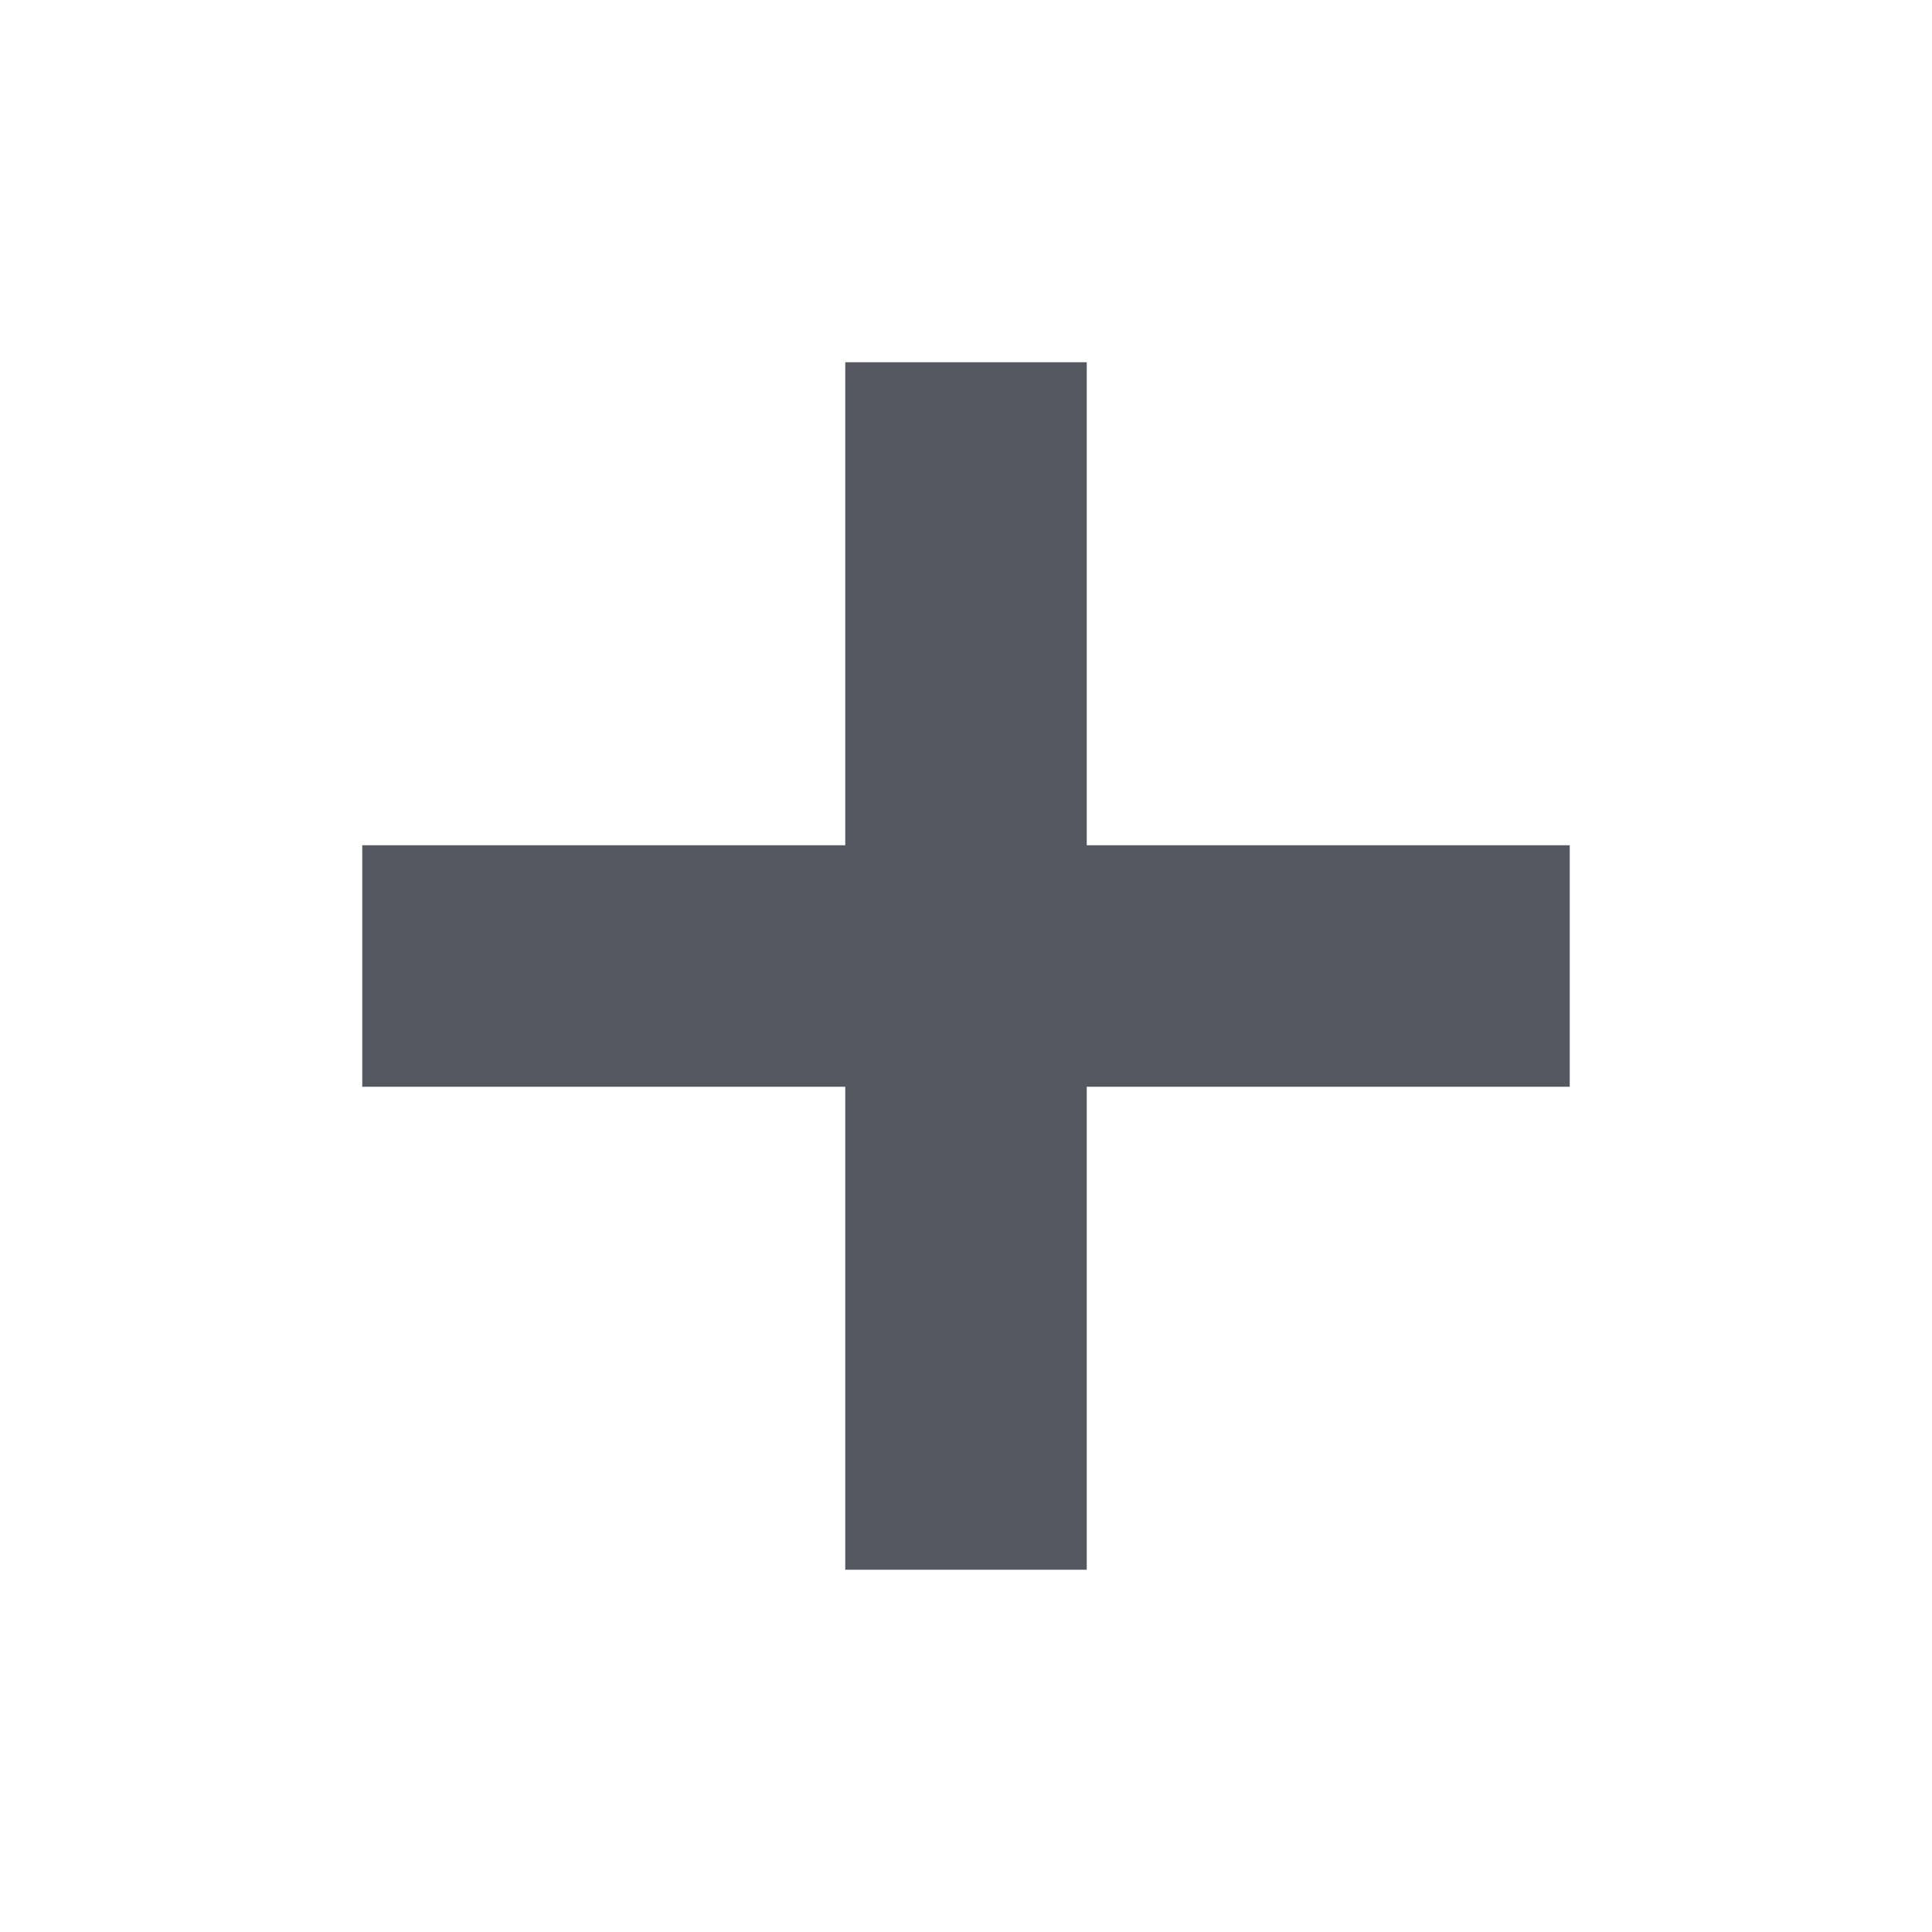
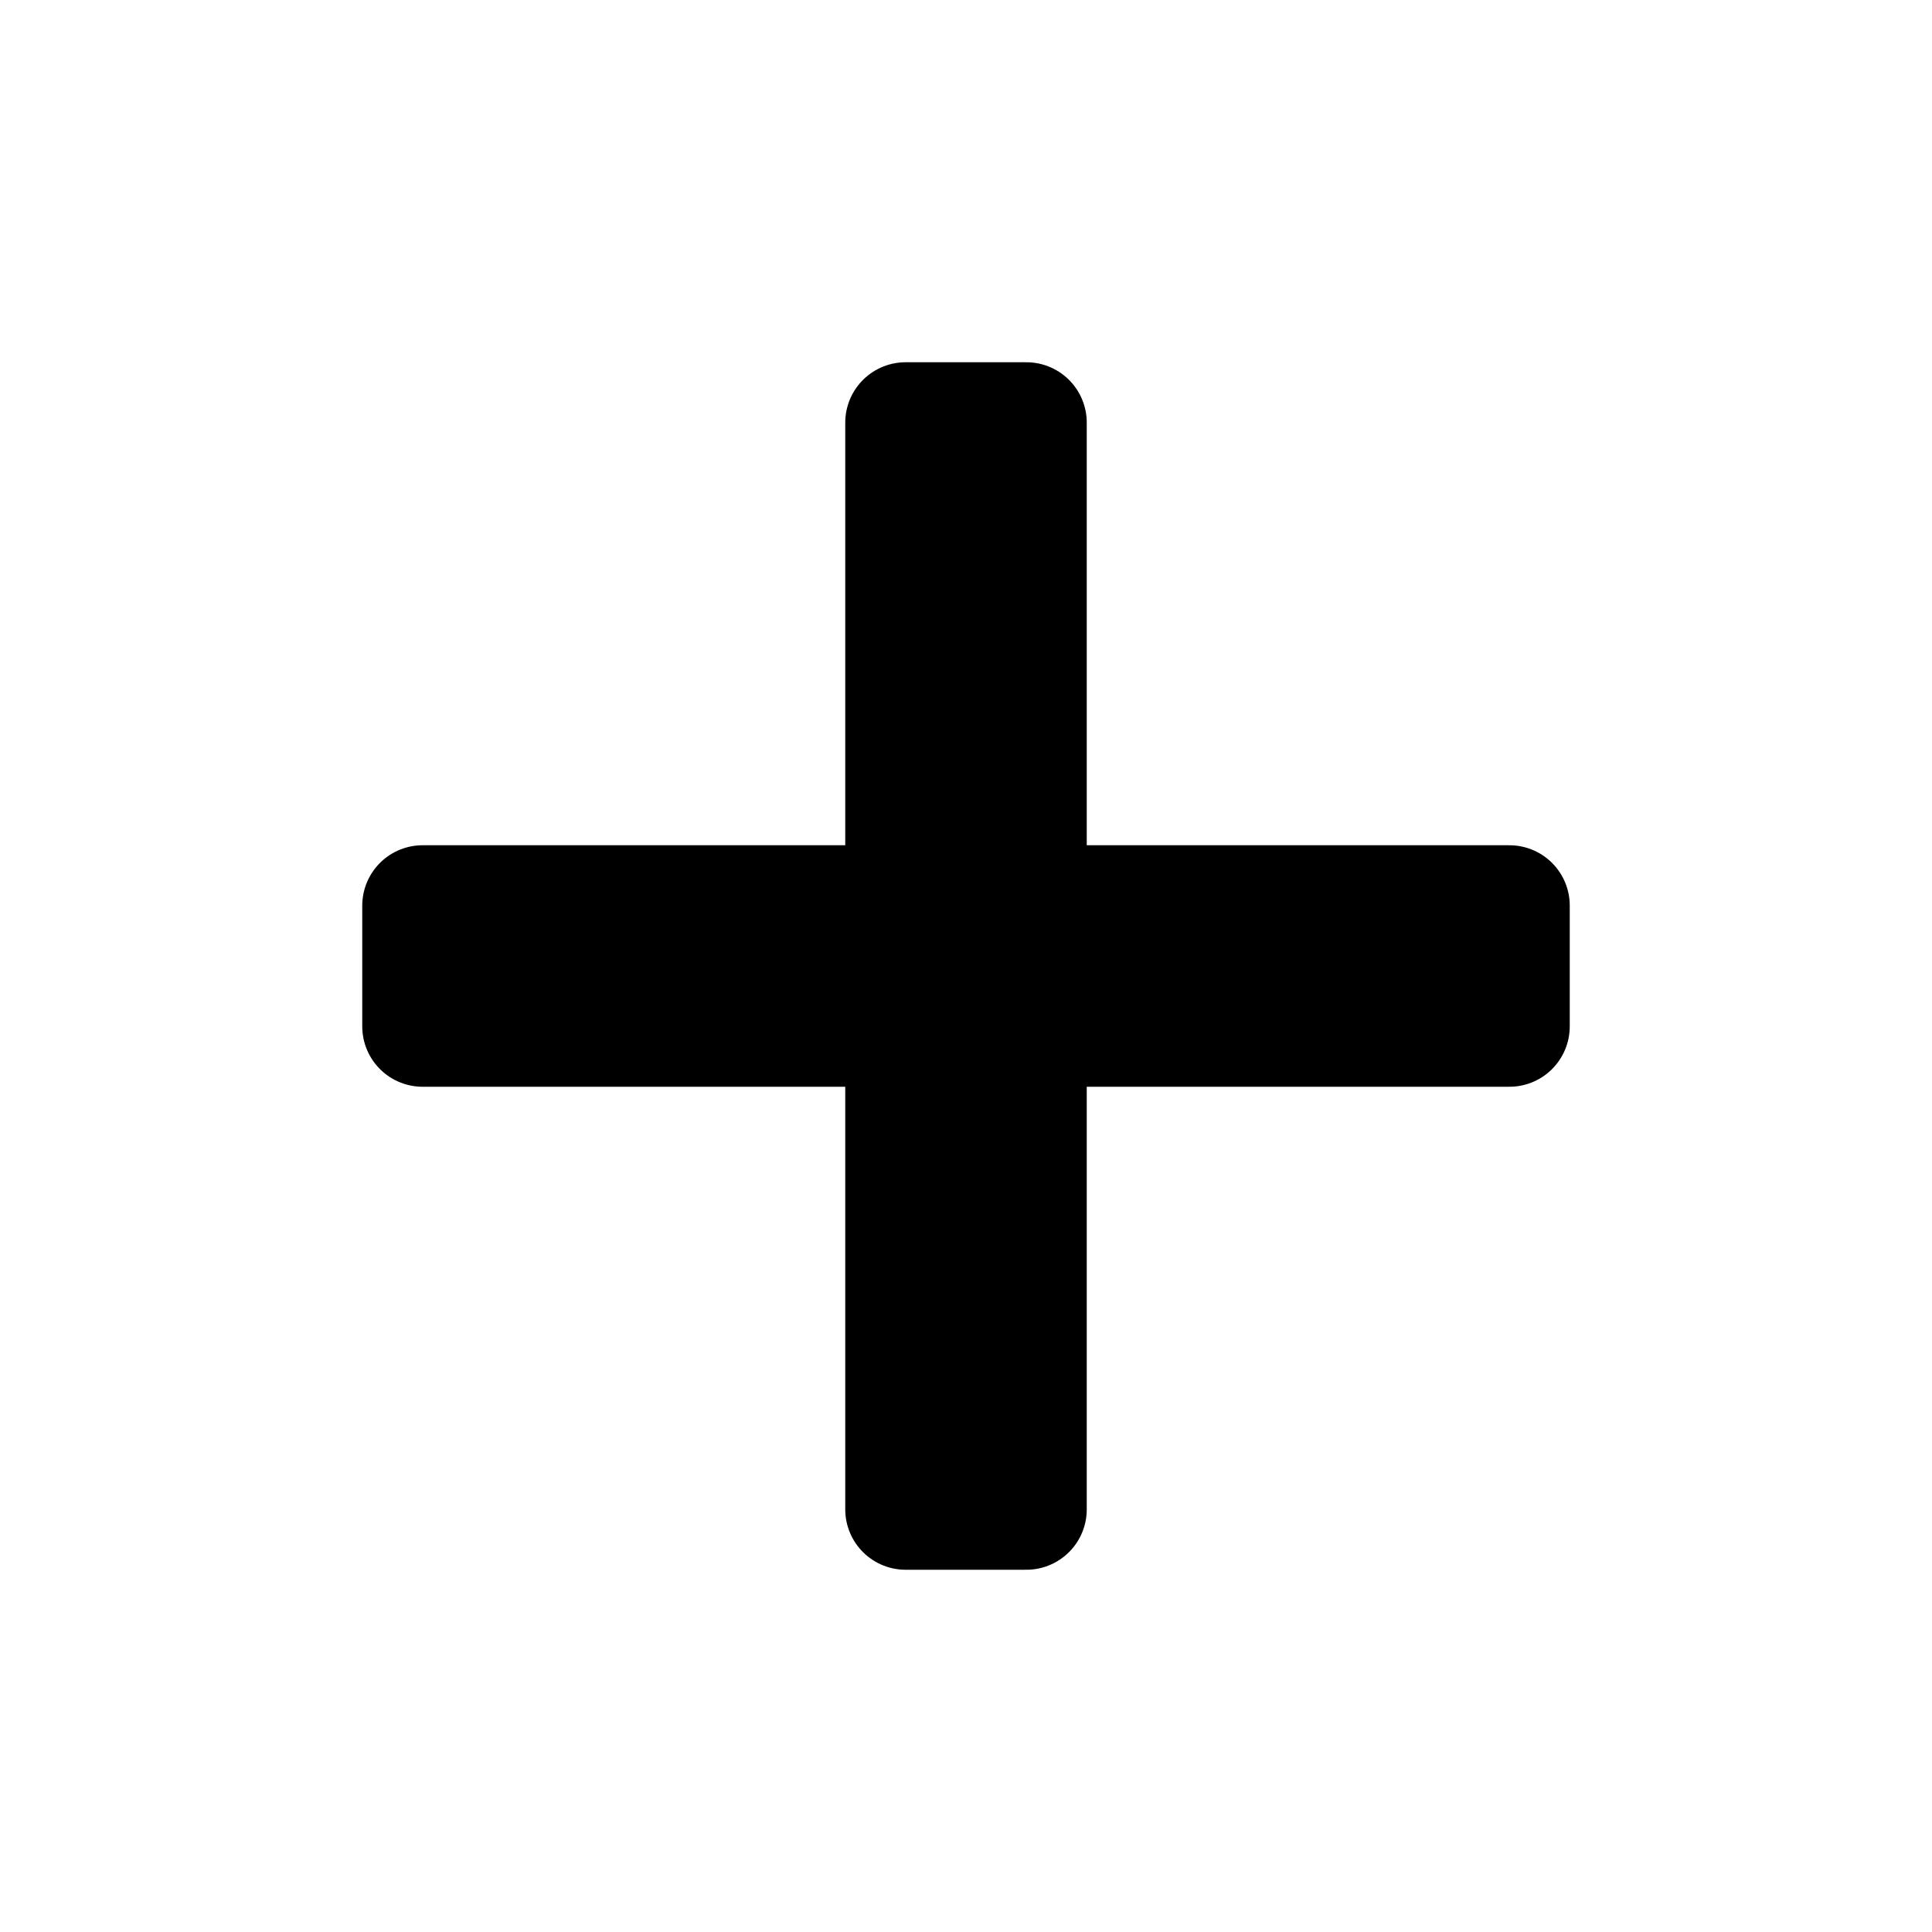
- <svg xmlns="http://www.w3.org/2000/svg" id="svg1" width="16" height="16">
-   <path id="path1" fill="url(#gpa:foreground) #555761" fill-opacity="1" fill-rule="nonzero" stroke="none" marker-start="none" marker-mid="none" marker-end="none" overflow="visible" d="M 7 3 L 7 7 L 3 7 L 3 9 L 7 9 L 7 13 L 9 13 L 9 9 L 13 9 L 13 7 L 9 7 L 9 3 Z" class="foreground">
+ <svg xmlns="http://www.w3.org/2000/svg" xmlns:ns1="https://www.gtk.org/grappa" ns1:version="1" ns1:state="0" id="svg1" width="16" height="16">
+   <path id="path2" class="foreground-stroke" fill="url(#gpa:foreground) rgb(0,0,0)" fill-opacity="1" fill-rule="nonzero" stroke="url(#gpa:foreground) rgb(0,0,0)" stroke-opacity="1" stroke-width="1" stroke-linecap="butt" stroke-linejoin="round" stroke-miterlimit="4" d="M 7.5 3.5 L 7.5 7.5 L 3.5 7.5 L 3.5 8.5 L 7.5 8.5 L 7.5 12.5 L 8.5 12.5 L 8.5 8.5 L 12.5 8.5 L 12.5 7.5 L 8.5 7.5 L 8.5 3.5 Z" ns1:stroke-minwidth="25%" ns1:stroke-maxwidth="150%" ns1:animation-repeat="0" ns1:animation-segment="0">
  </path>
</svg>
